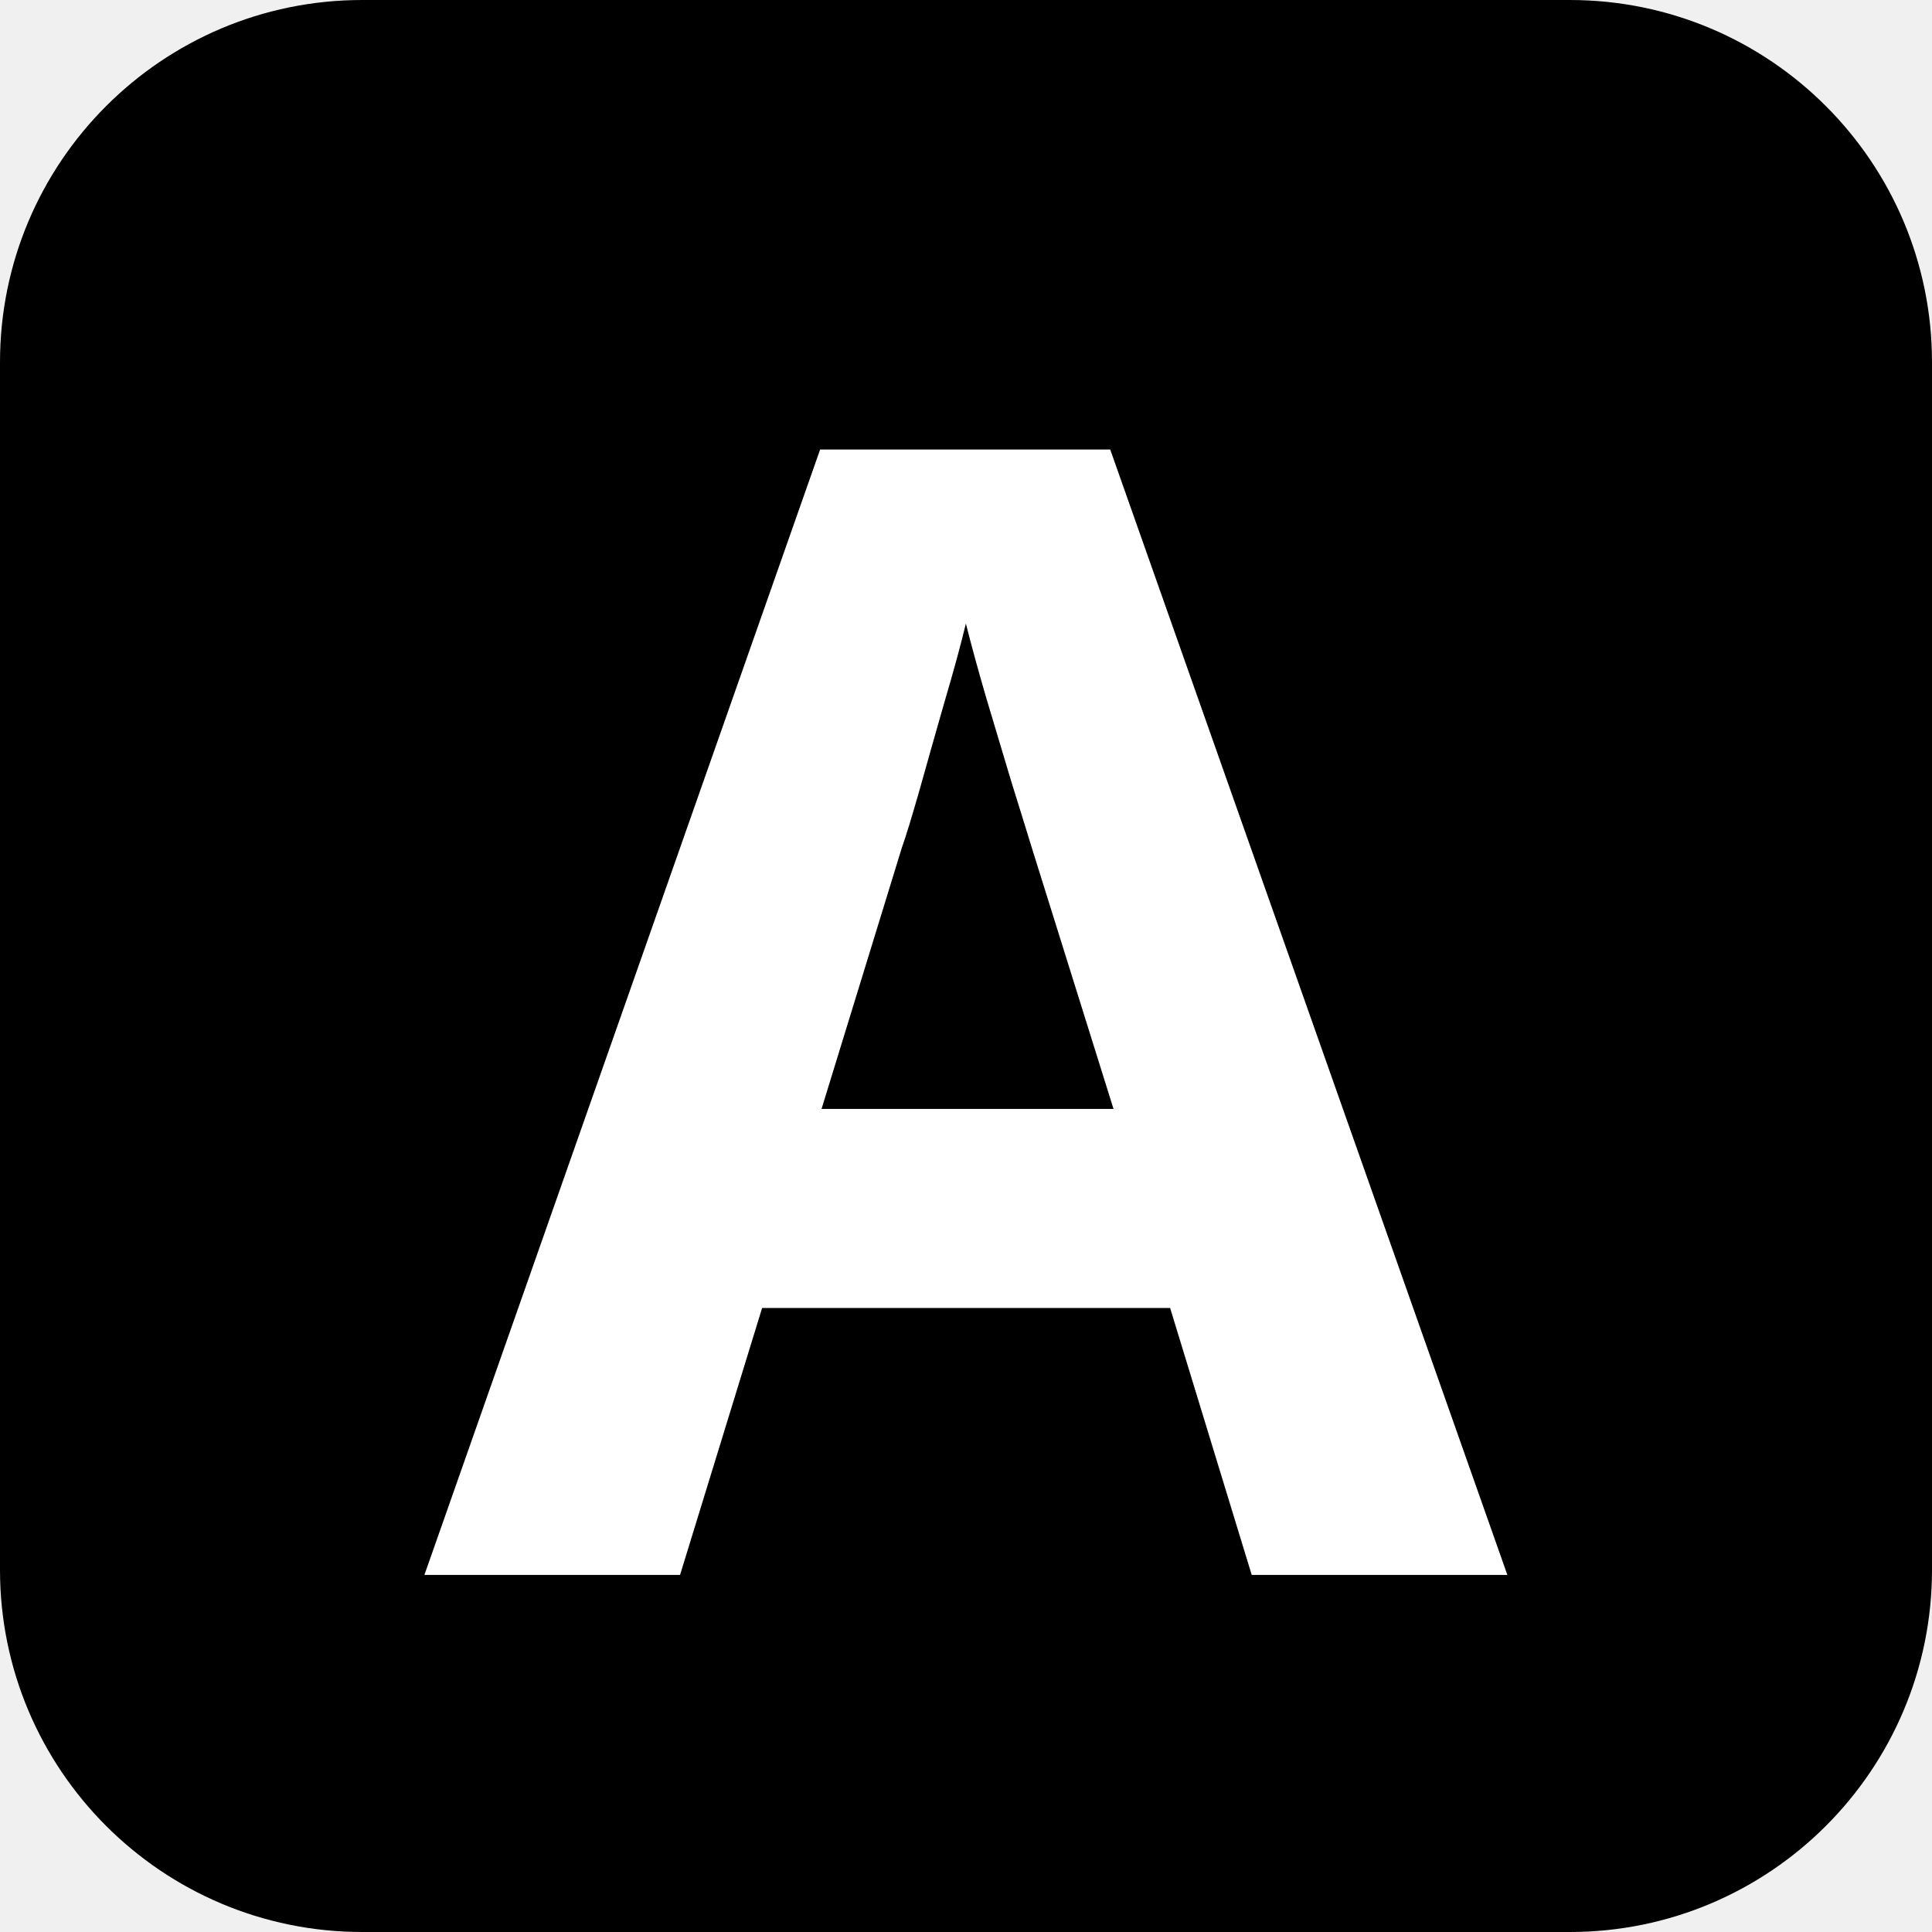
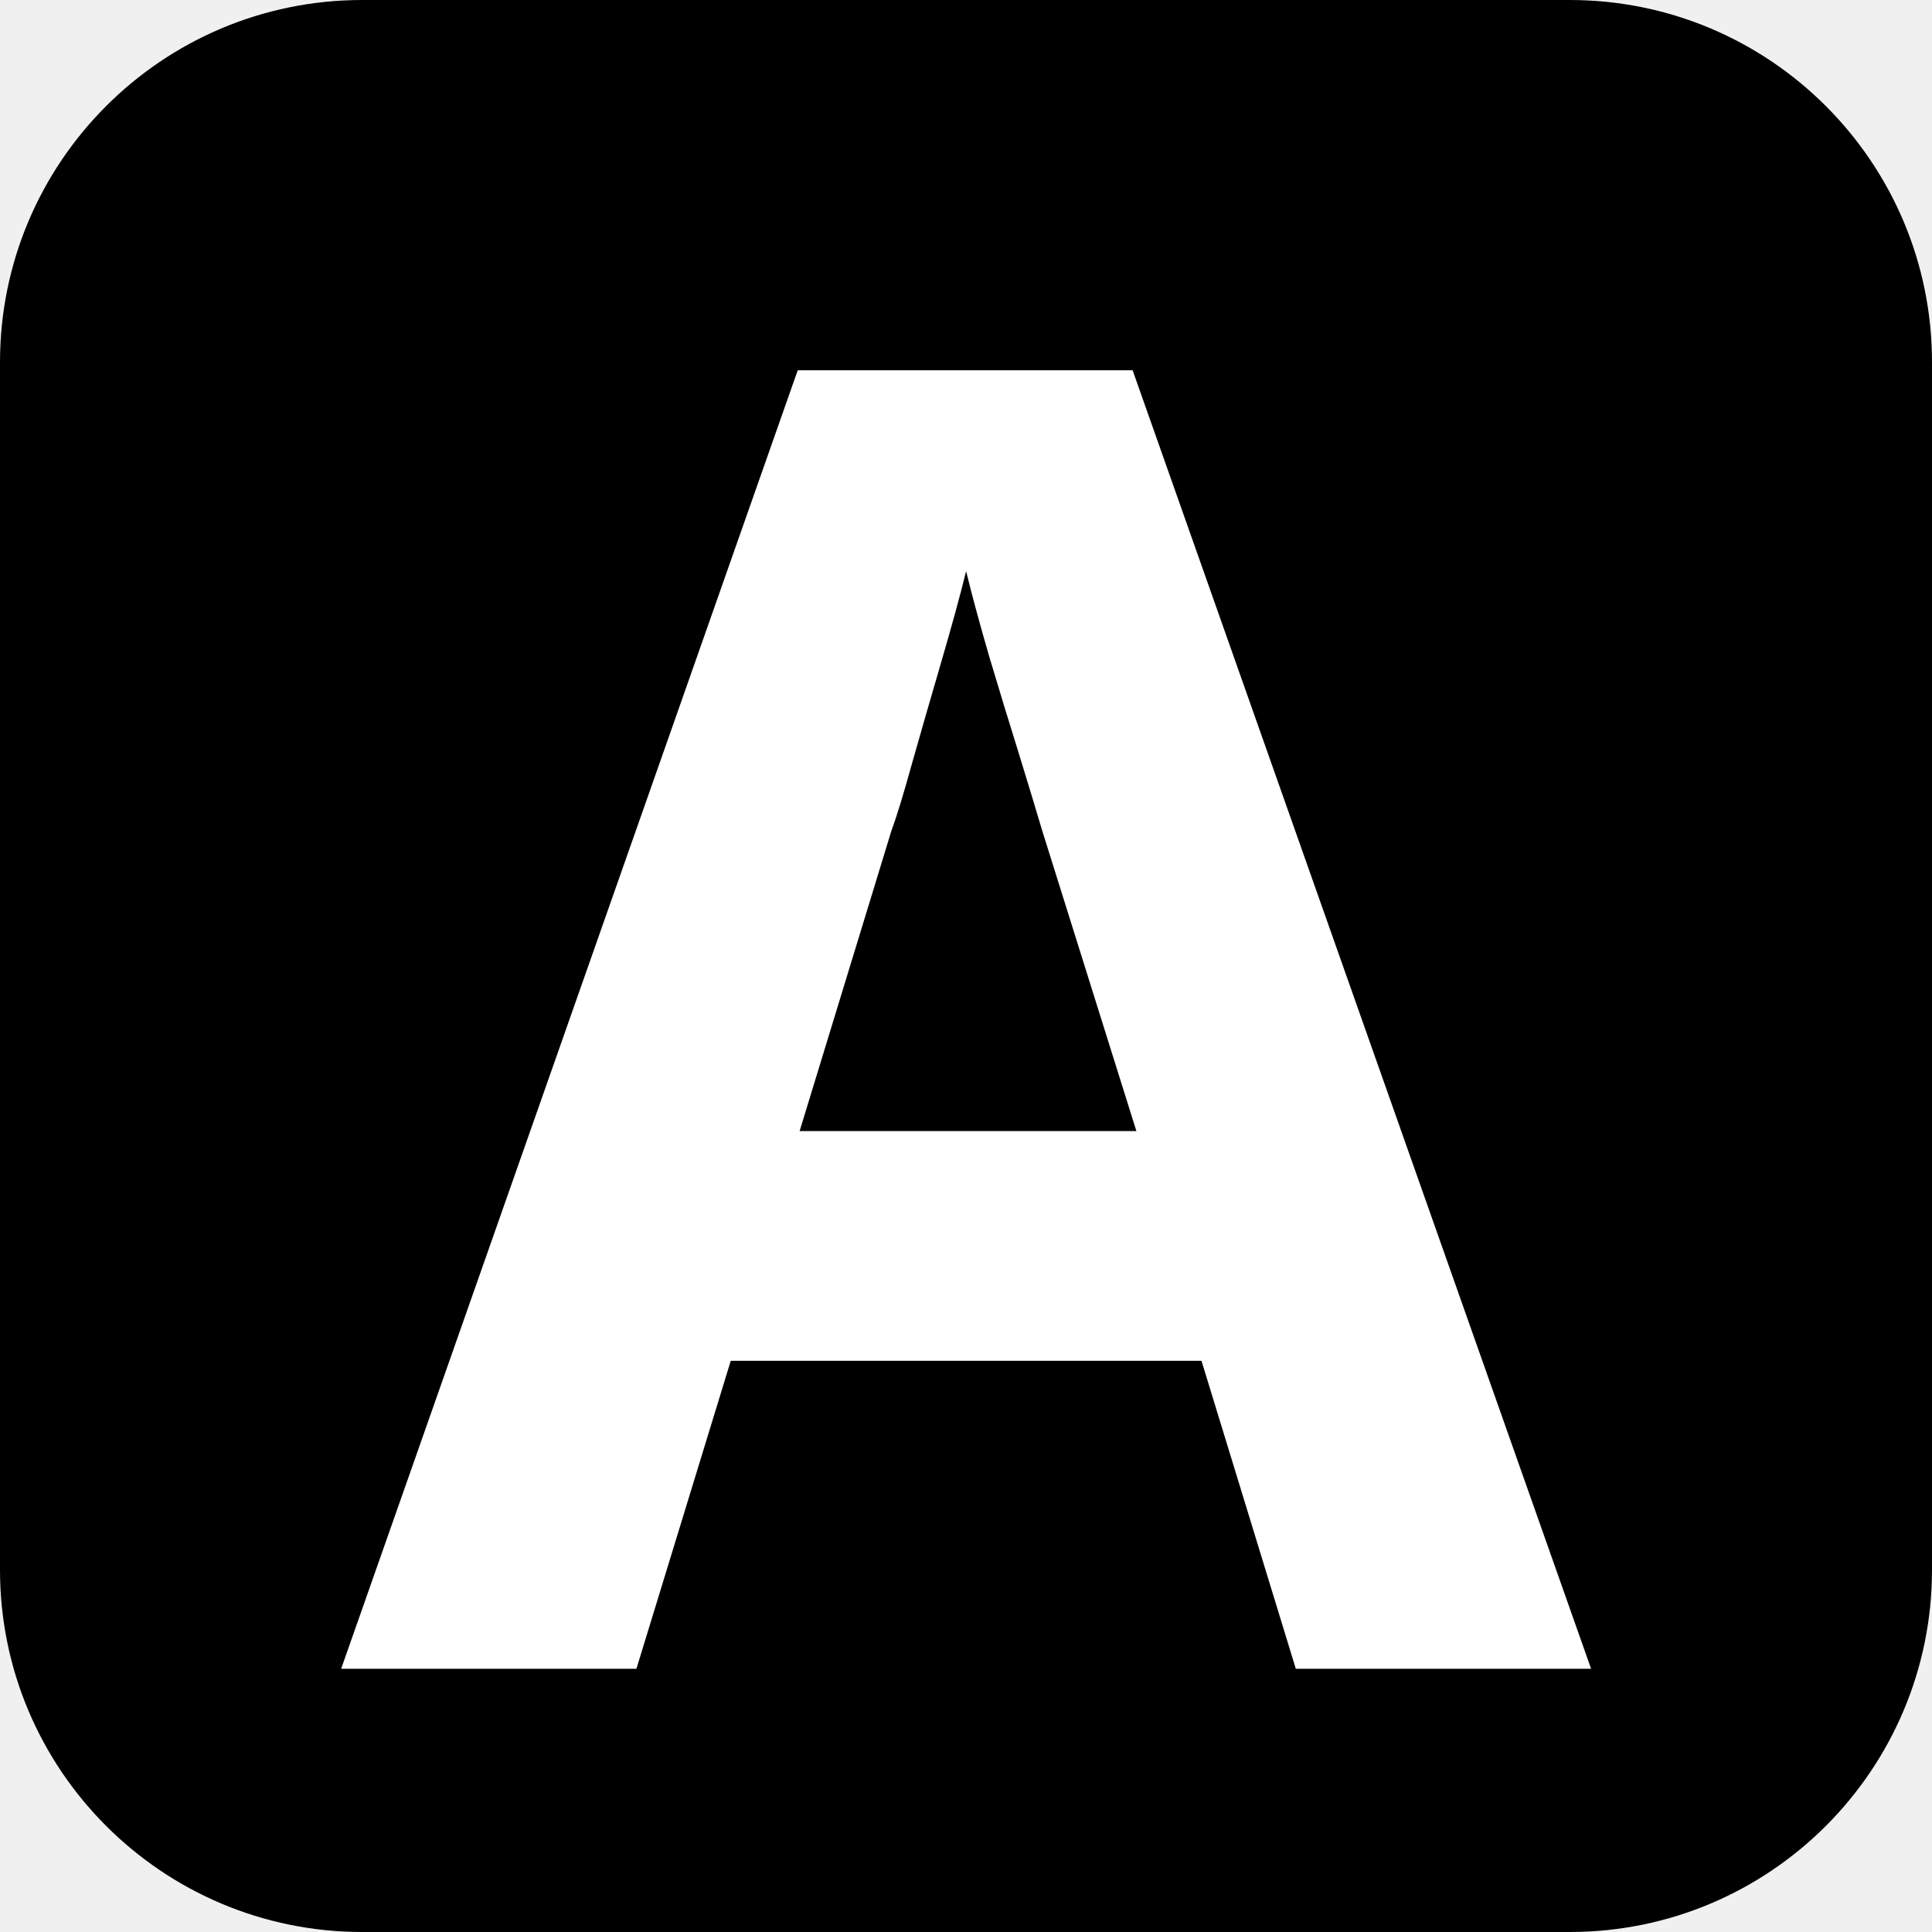
<svg xmlns="http://www.w3.org/2000/svg" width="64" height="64" viewBox="0 0 64 64">
  <rect width="64" height="64" rx="12" fill="oklch(64% 0.27 130)" />
-   <text x="32" y="32" text-anchor="middle" dominant-baseline="central" font-family="Outfit, system-ui, sans-serif" font-weight="700" font-size="52" fill="white">A</text>
+   <text x="32" y="32" text-anchor="middle" dominant-baseline="central" font-family="Outfit, system-ui, sans-serif" font-weight="700" font-size="60" fill="white">A</text>
</svg>
